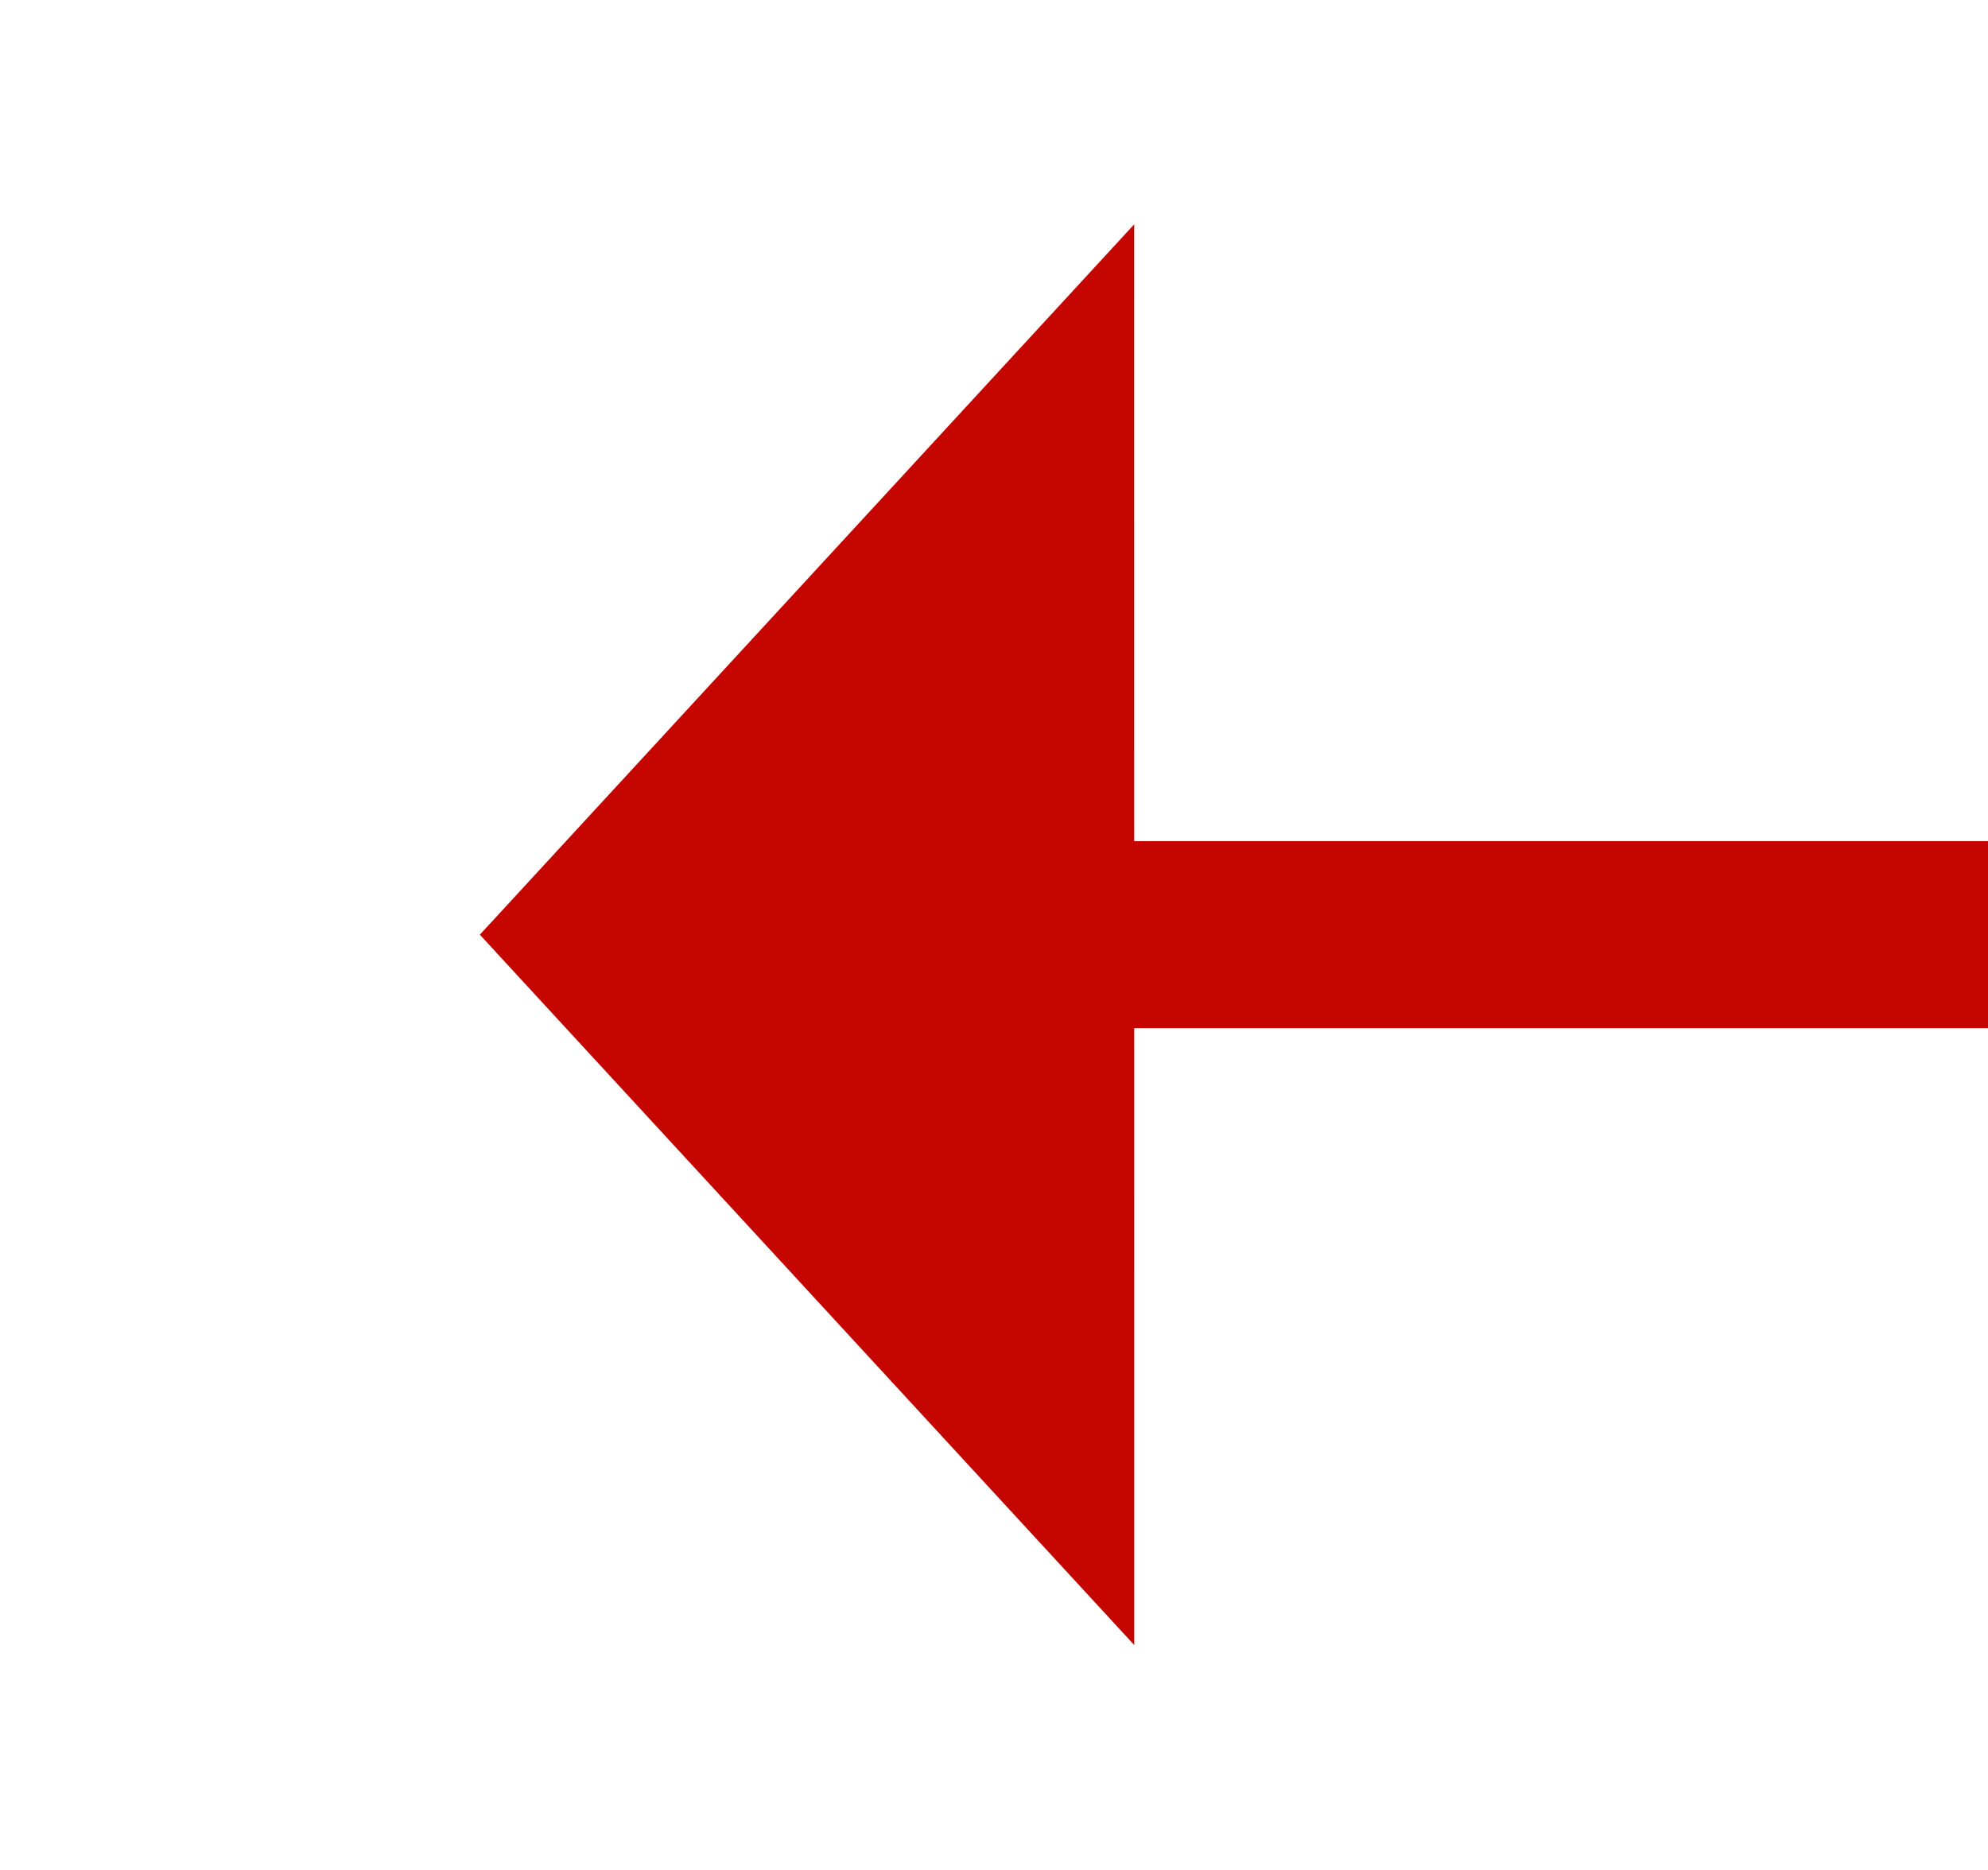
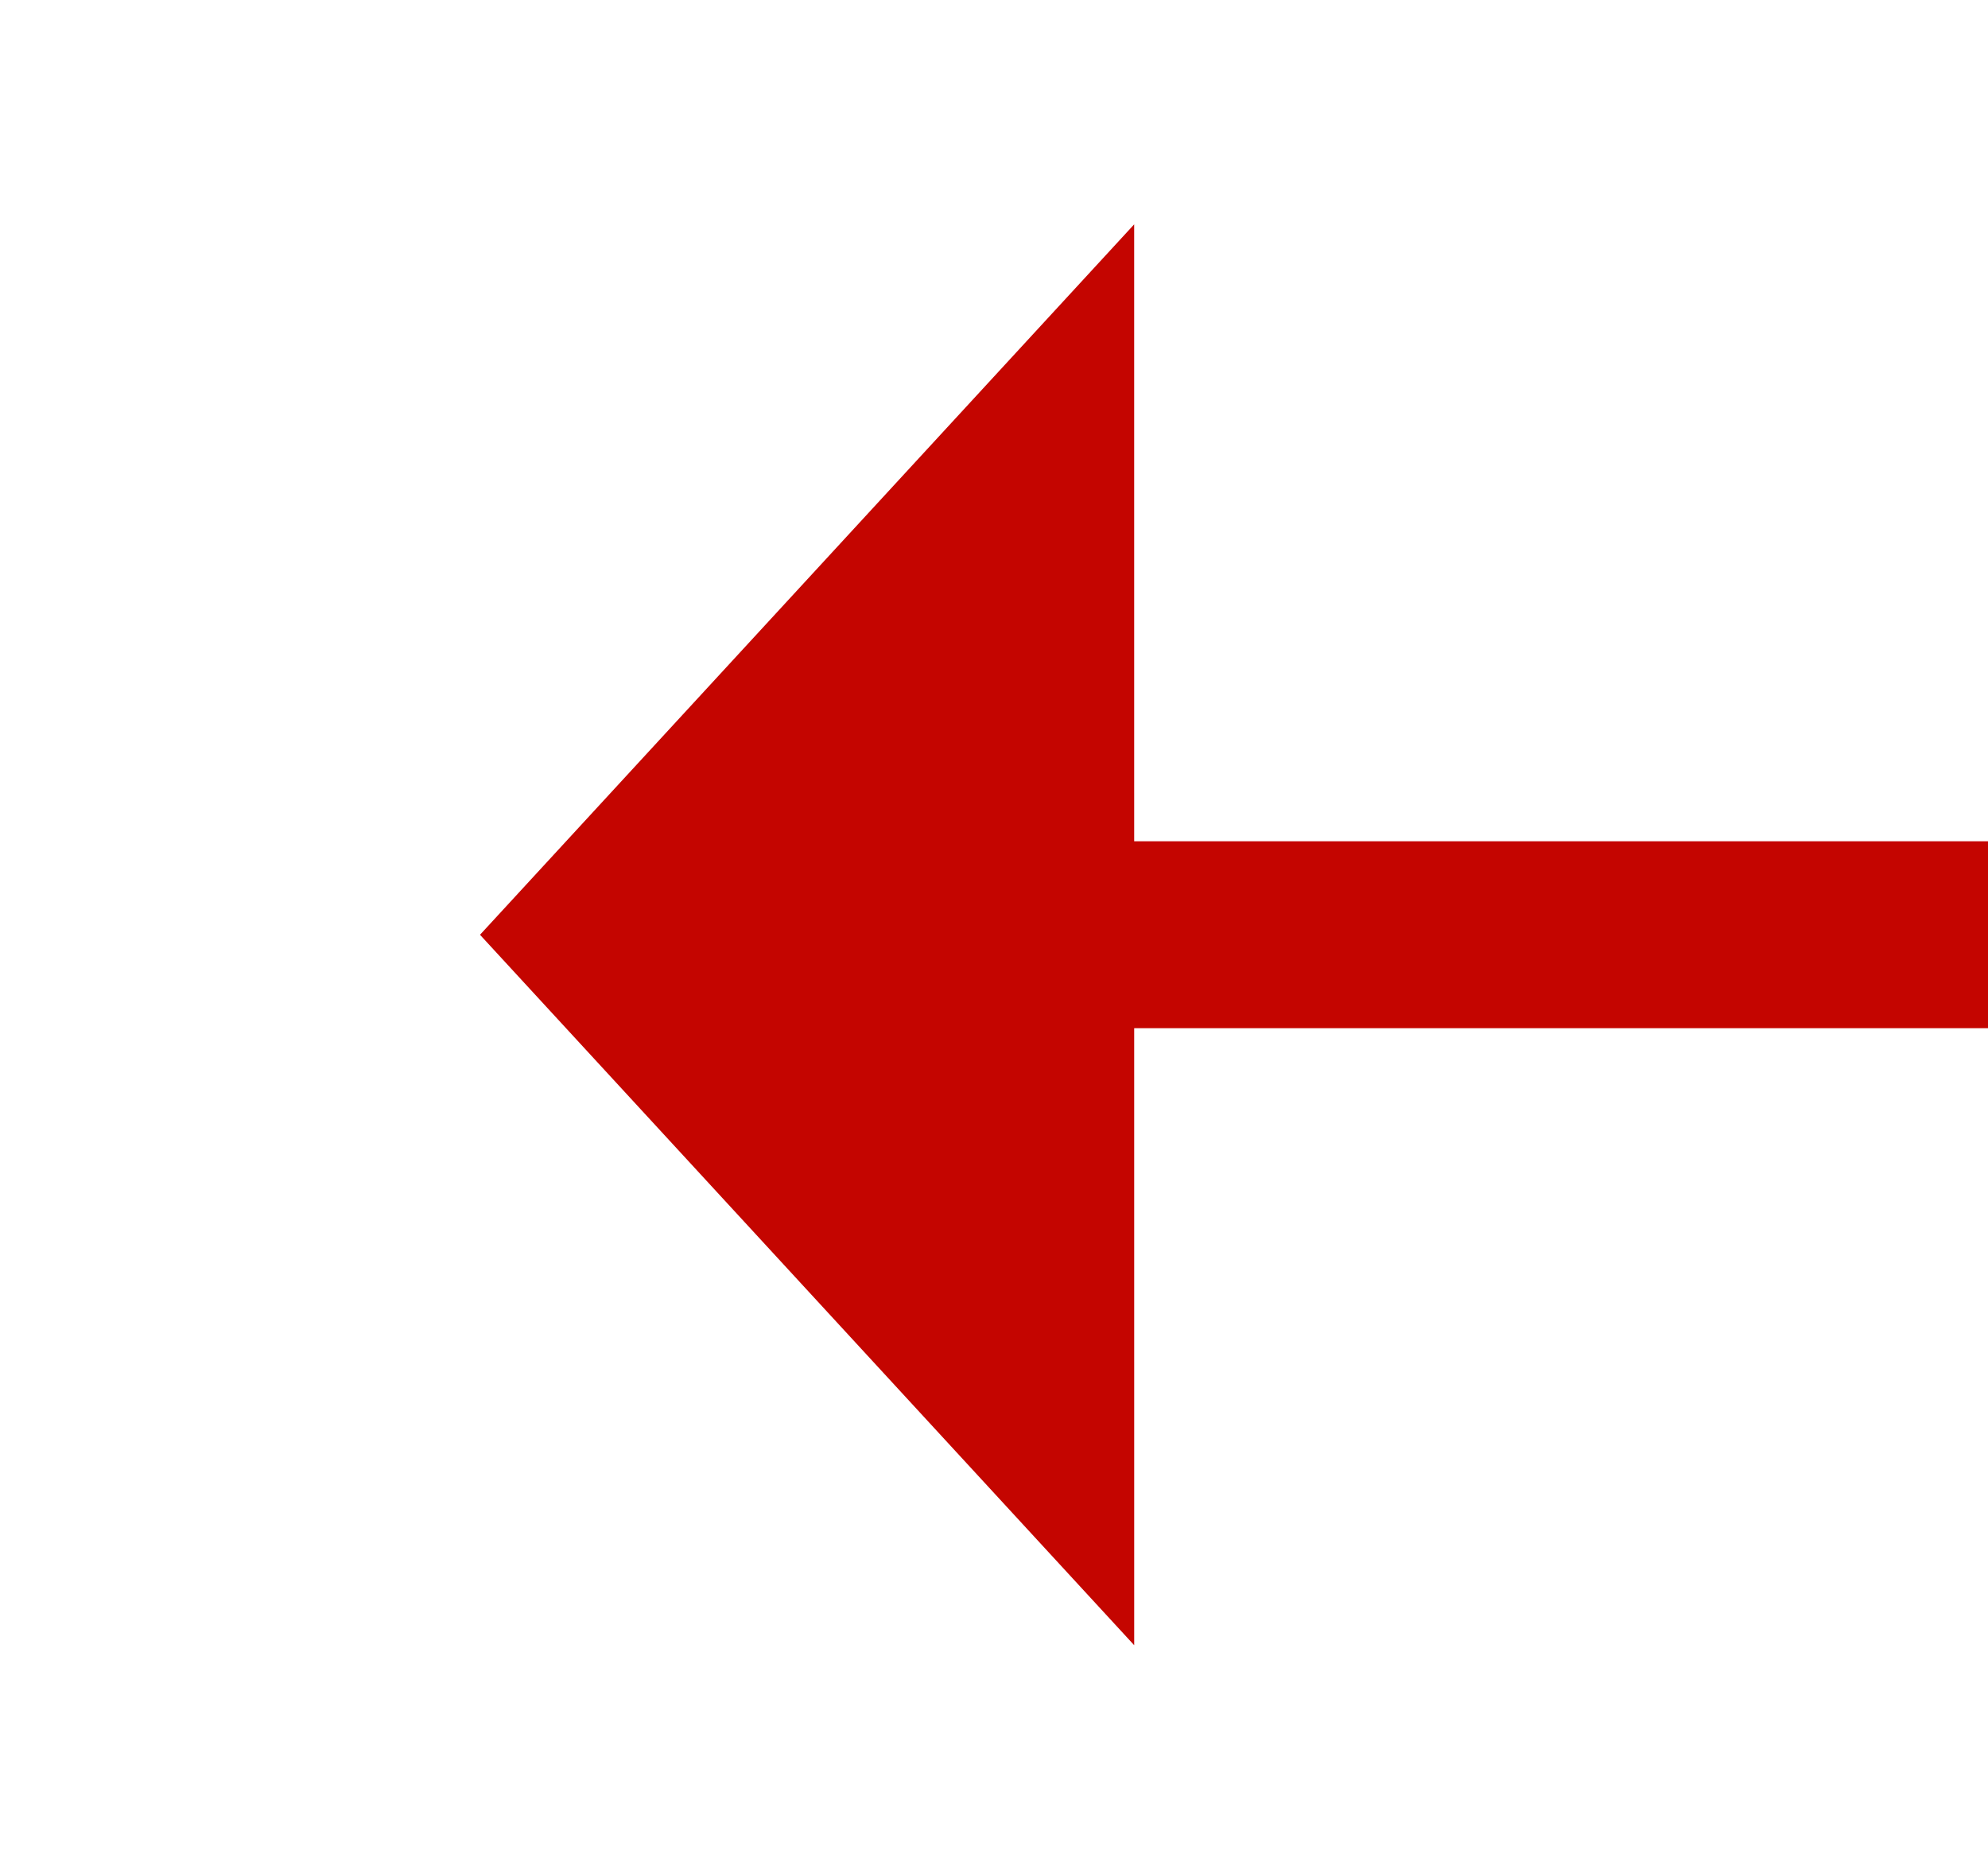
- <svg xmlns="http://www.w3.org/2000/svg" version="1.1" width="21.266px" height="20px" viewBox="259.114 246.215  21.266 20">
-   <g transform="matrix(0.3176497 -0.9482081 0.9482081 0.3176497 -58.88329 430.6048 )">
-     <path d="M 269.906 256.689  L 335 451  " stroke-width="2" stroke-dasharray="18,8" stroke="#c40500" fill="none" />
-     <path d="M 277.43 255.223  L 268 251  L 263.017 260.052  L 277.43 255.223  Z " fill-rule="nonzero" fill="#c40500" stroke="none" />
+ <svg xmlns="http://www.w3.org/2000/svg" version="1.1" width="21.273px" height="20px" viewBox="141.172 369.194  21.273 20">
+   <g transform="matrix(0.3287919 -0.9444024 0.9444024 0.3287919 -256.2169 397.8864 )">
+     <path d="M 151.973 379.666  L 197 509  " stroke-width="2" stroke-dasharray="18,8" stroke="#c40500" fill="none" />
+     <path d="M 159.479 378.112  L 150 374  L 145.124 383.11  L 159.479 378.112  Z " fill-rule="nonzero" fill="#c40500" stroke="none" />
  </g>
</svg>
